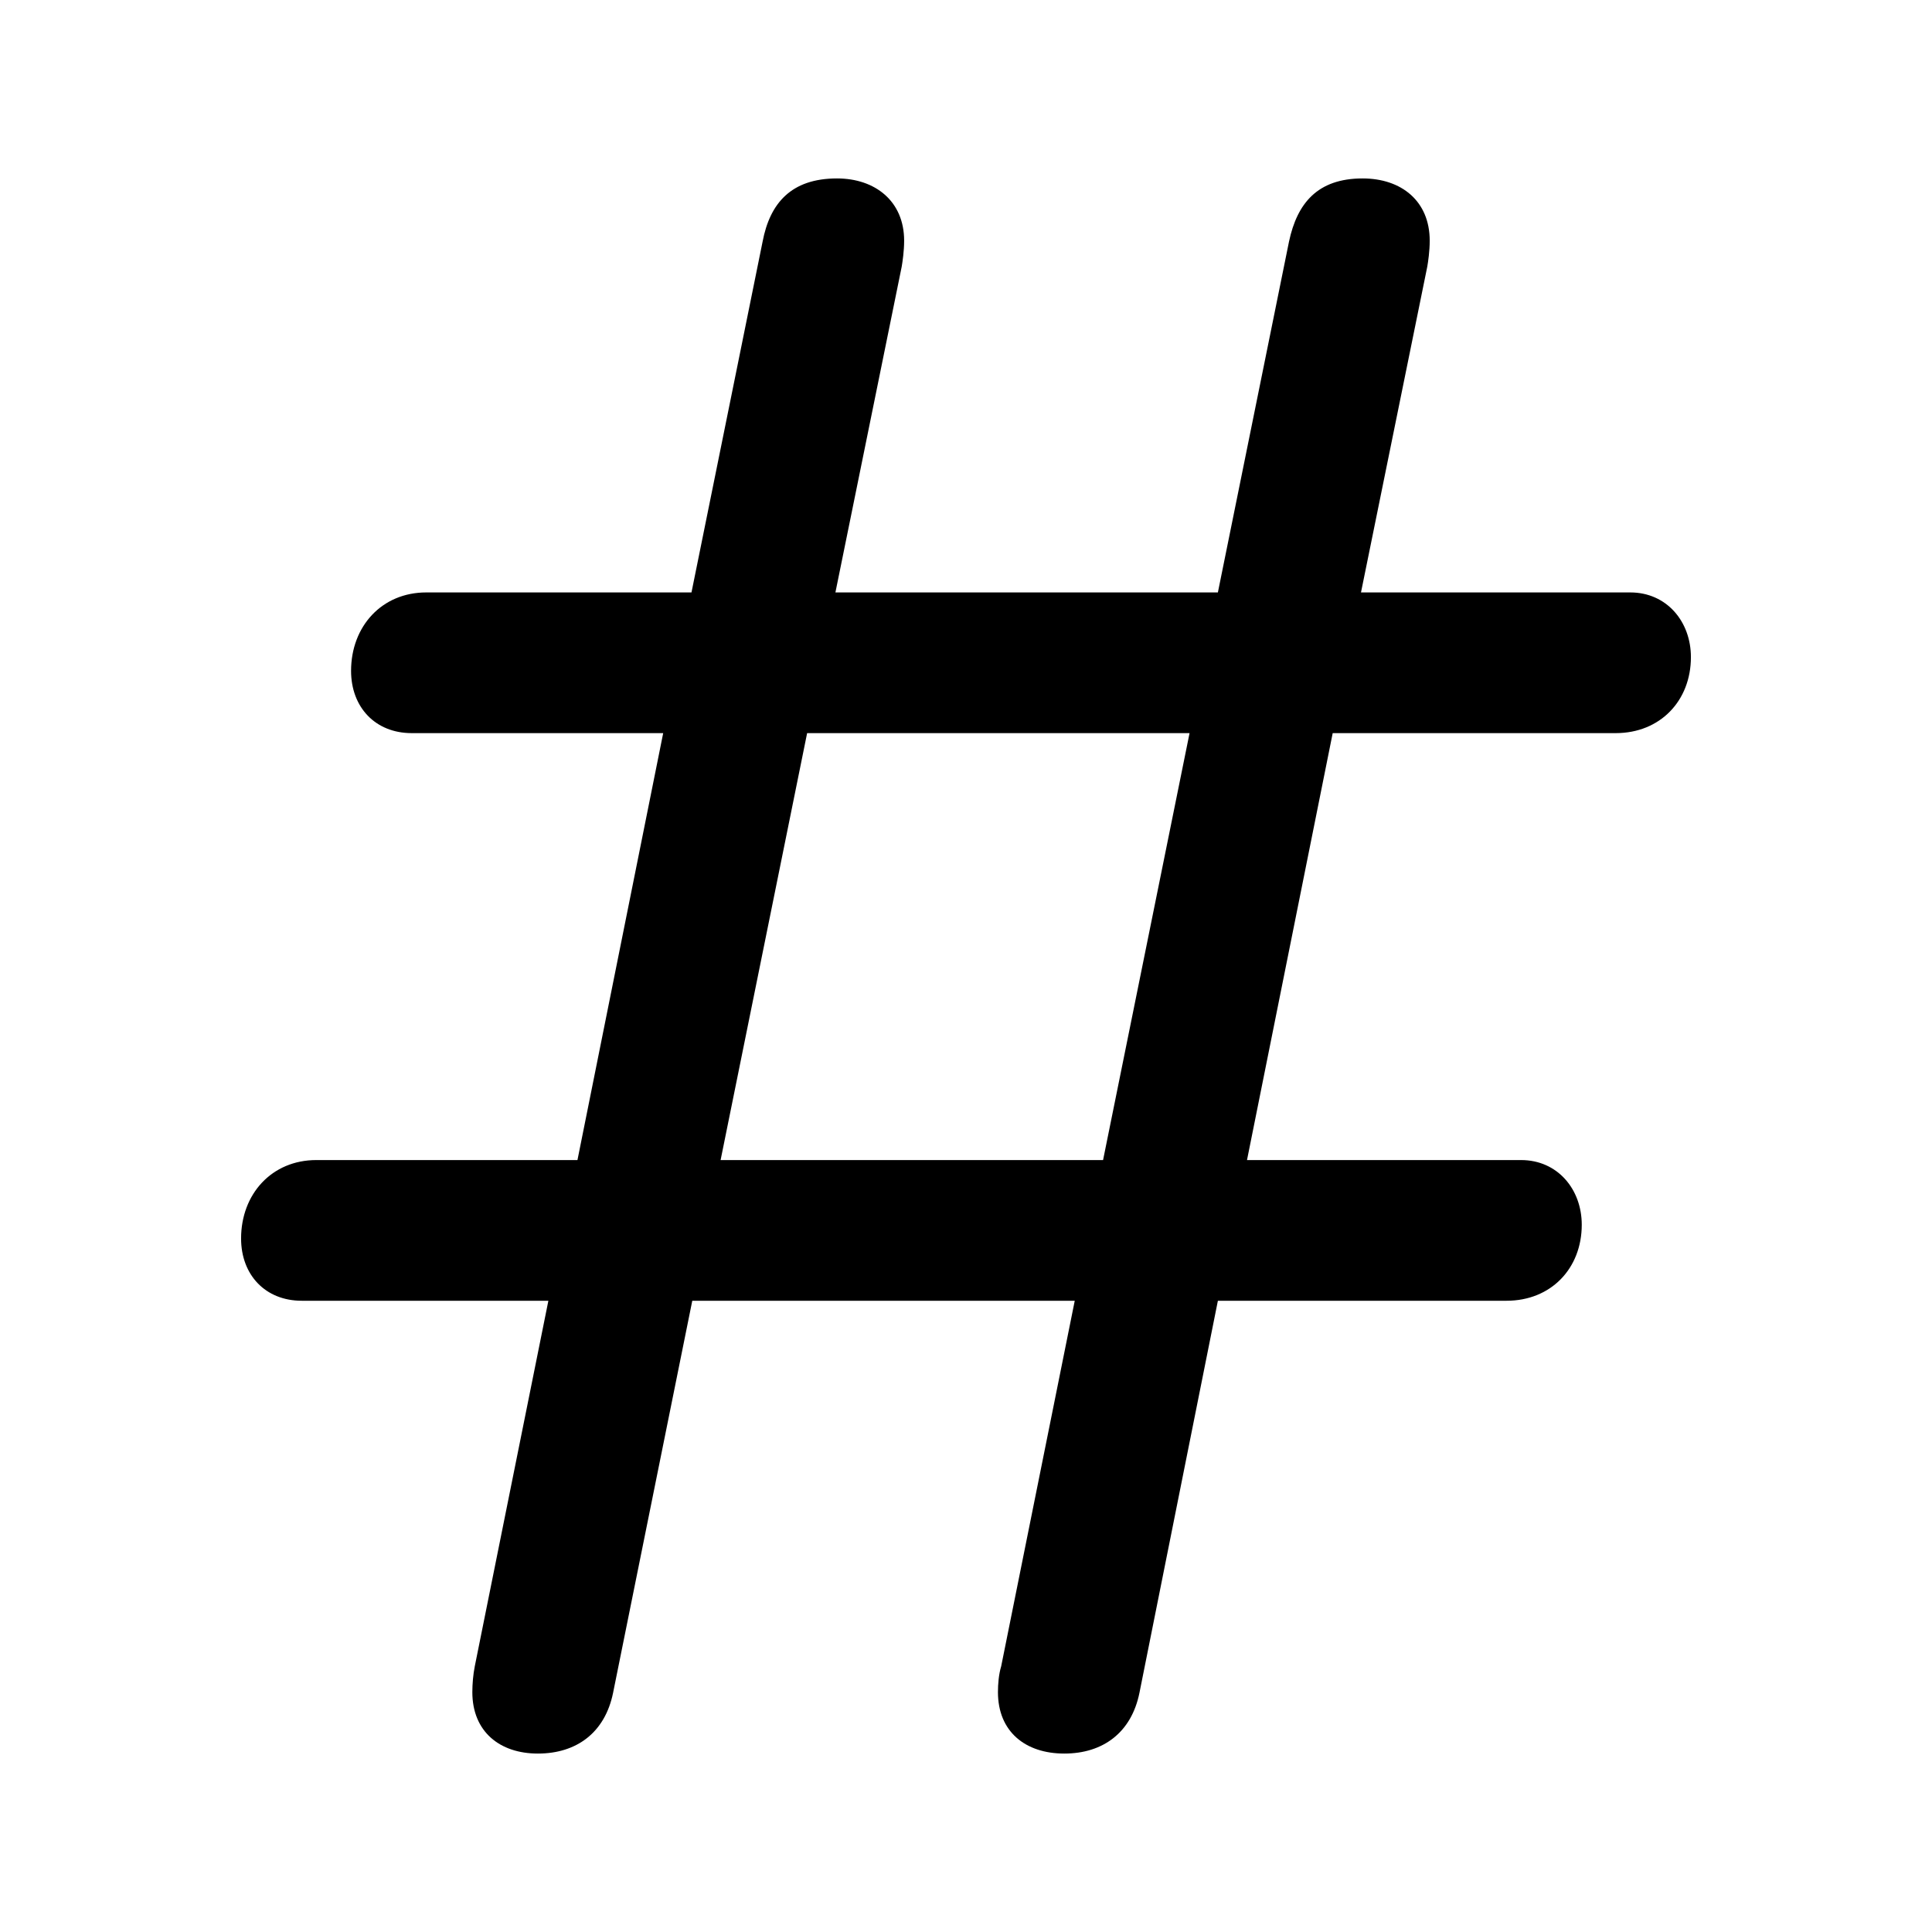
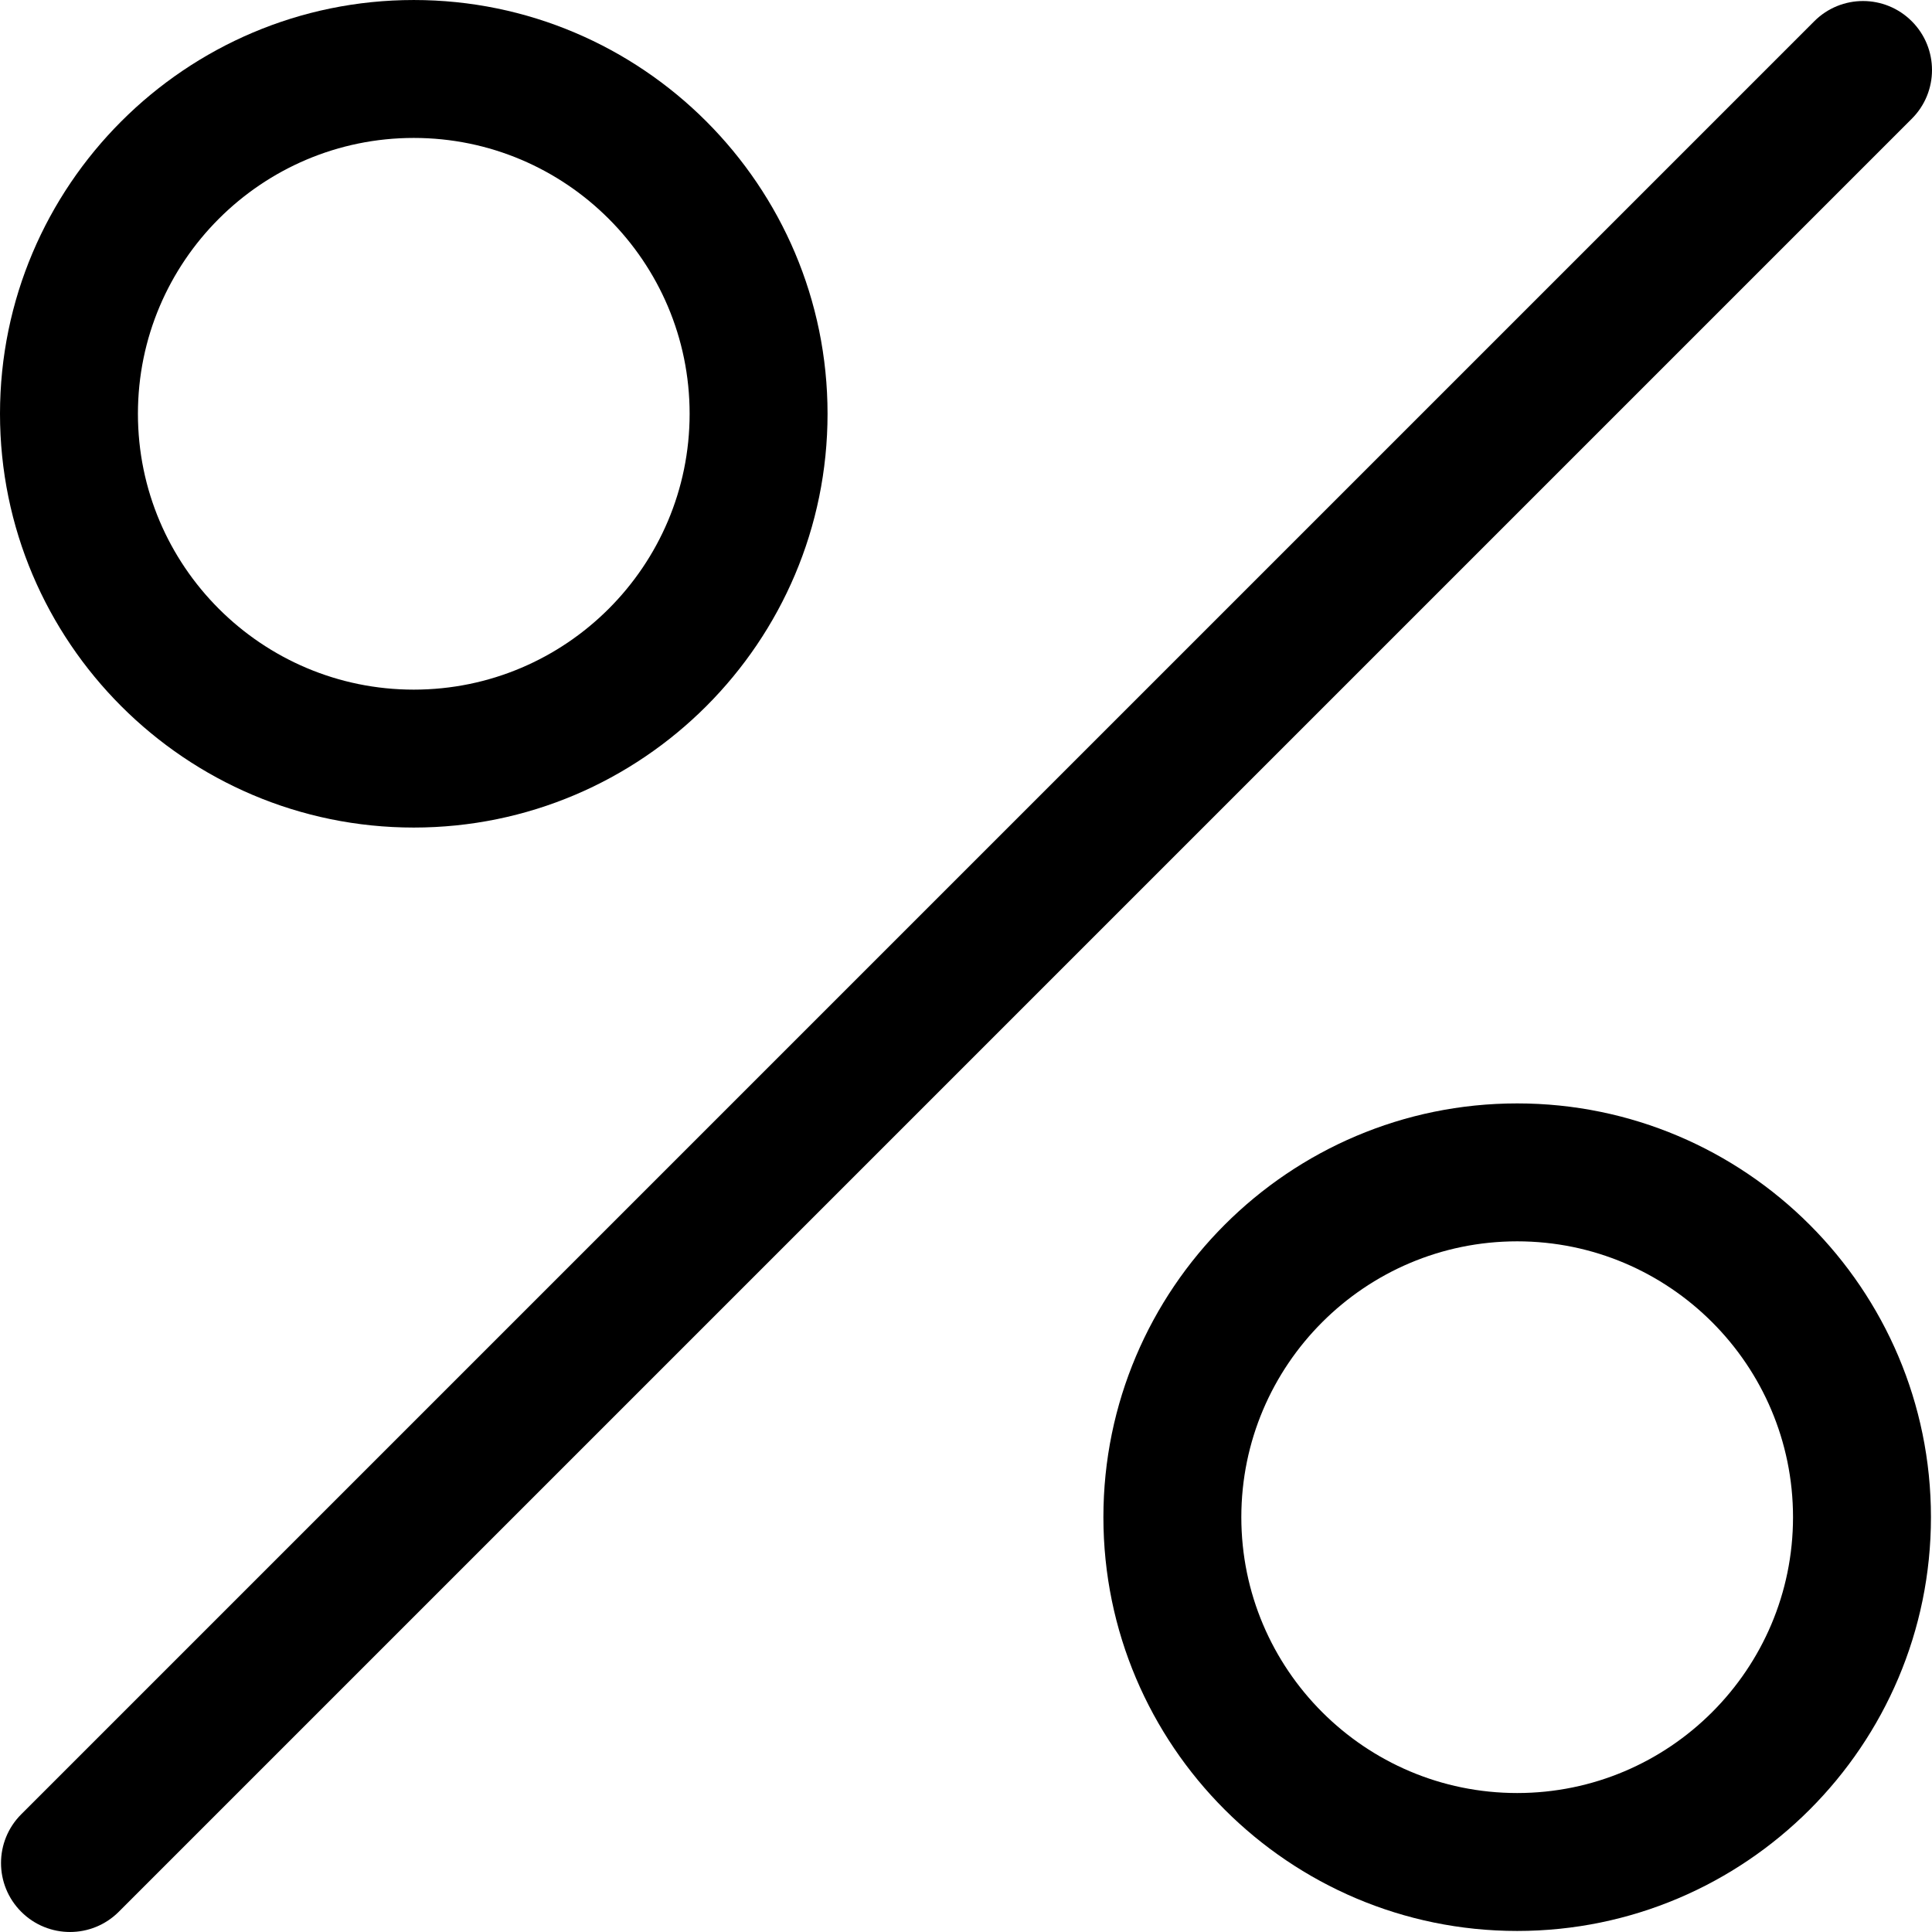
- <svg xmlns="http://www.w3.org/2000/svg" width="56" height="56" viewBox="0 0 56 56">
-   <path d="M 8.746 37.703 L 15.895 37.703 L 13.762 48.297 C 13.715 48.531 13.691 48.812 13.691 49.047 C 13.691 50.195 14.488 50.828 15.59 50.828 C 16.715 50.828 17.535 50.219 17.77 49.07 L 20.066 37.703 L 31.152 37.703 L 29.02 48.297 C 28.949 48.531 28.926 48.812 28.926 49.047 C 28.926 50.195 29.723 50.828 30.848 50.828 C 31.973 50.828 32.793 50.219 33.027 49.07 L 35.301 37.703 L 43.668 37.703 C 44.957 37.703 45.848 36.766 45.848 35.5 C 45.848 34.469 45.145 33.625 44.09 33.625 L 36.145 33.625 L 38.629 21.25 L 46.832 21.25 C 48.121 21.25 49.012 20.312 49.012 19.047 C 49.012 18.016 48.309 17.172 47.254 17.172 L 39.449 17.172 L 41.371 7.726 C 41.395 7.586 41.441 7.281 41.441 6.977 C 41.441 5.828 40.621 5.172 39.496 5.172 C 38.184 5.172 37.598 5.898 37.363 7 L 35.301 17.172 L 24.215 17.172 L 26.137 7.726 C 26.16 7.586 26.207 7.281 26.207 6.977 C 26.207 5.828 25.363 5.172 24.262 5.172 C 22.926 5.172 22.316 5.898 22.105 7 L 20.043 17.172 L 12.355 17.172 C 11.066 17.172 10.176 18.156 10.176 19.445 C 10.176 20.5 10.879 21.25 11.934 21.25 L 19.223 21.25 L 16.738 33.625 L 9.168 33.625 C 7.879 33.625 6.988 34.609 6.988 35.898 C 6.988 36.953 7.691 37.703 8.746 37.703 Z M 20.887 33.625 L 23.395 21.25 L 34.48 21.25 L 31.973 33.625 Z" />
+ <svg xmlns="http://www.w3.org/2000/svg" version="1.1" id="Layer_1" x="0px" y="0px" viewBox="0 0 448.244 448.244" style="enable-background:new 0 0 448.244 448.244;" xml:space="preserve">
+   <g>
+     <g>
+       <g>
+         <path d="M443.552,4.93c-6.256-6.256-16.368-6.256-22.624,0l-416,416c-6.256,6.256-6.256,16.368,0,22.624     c3.12,3.12,7.216,4.688,11.312,4.688s8.192-1.568,11.312-4.688l416-416C449.808,21.314,449.808,11.186,443.552,4.93z" />
+         <path d="M96,192.002c52.944,0,96-43.056,96-96c0-52.944-43.056-96-96-96c-52.944,0-96,43.056-96,96     C0,148.946,43.056,192.002,96,192.002z M96,32.002c35.296,0,64,28.704,64,64c0,35.296-28.704,64-64,64s-64-28.704-64-64     S60.704,32.002,96,32.002z" />
+         <path d="M352,256.002c-52.944,0-96,43.056-96,96c0,52.944,43.056,96,96,96c52.944,0,96-43.056,96-96     C448,299.058,404.944,256.002,352,256.002z M352,416.002c-35.296,0-64-28.704-64-64c0-35.296,28.704-64,64-64     c35.296,0,64,28.704,64,64C416,387.298,387.296,416.002,352,416.002z" />
+       </g>
+     </g>
+   </g>
+   <g>
+ </g>
+   <g>
+ </g>
+   <g>
+ </g>
+   <g>
+ </g>
+   <g>
+ </g>
+   <g>
+ </g>
+   <g>
+ </g>
+   <g>
+ </g>
+   <g>
+ </g>
+   <g>
+ </g>
+   <g>
+ </g>
+   <g>
+ </g>
+   <g>
+ </g>
+   <g>
+ </g>
+   <g>
+ </g>
</svg>
